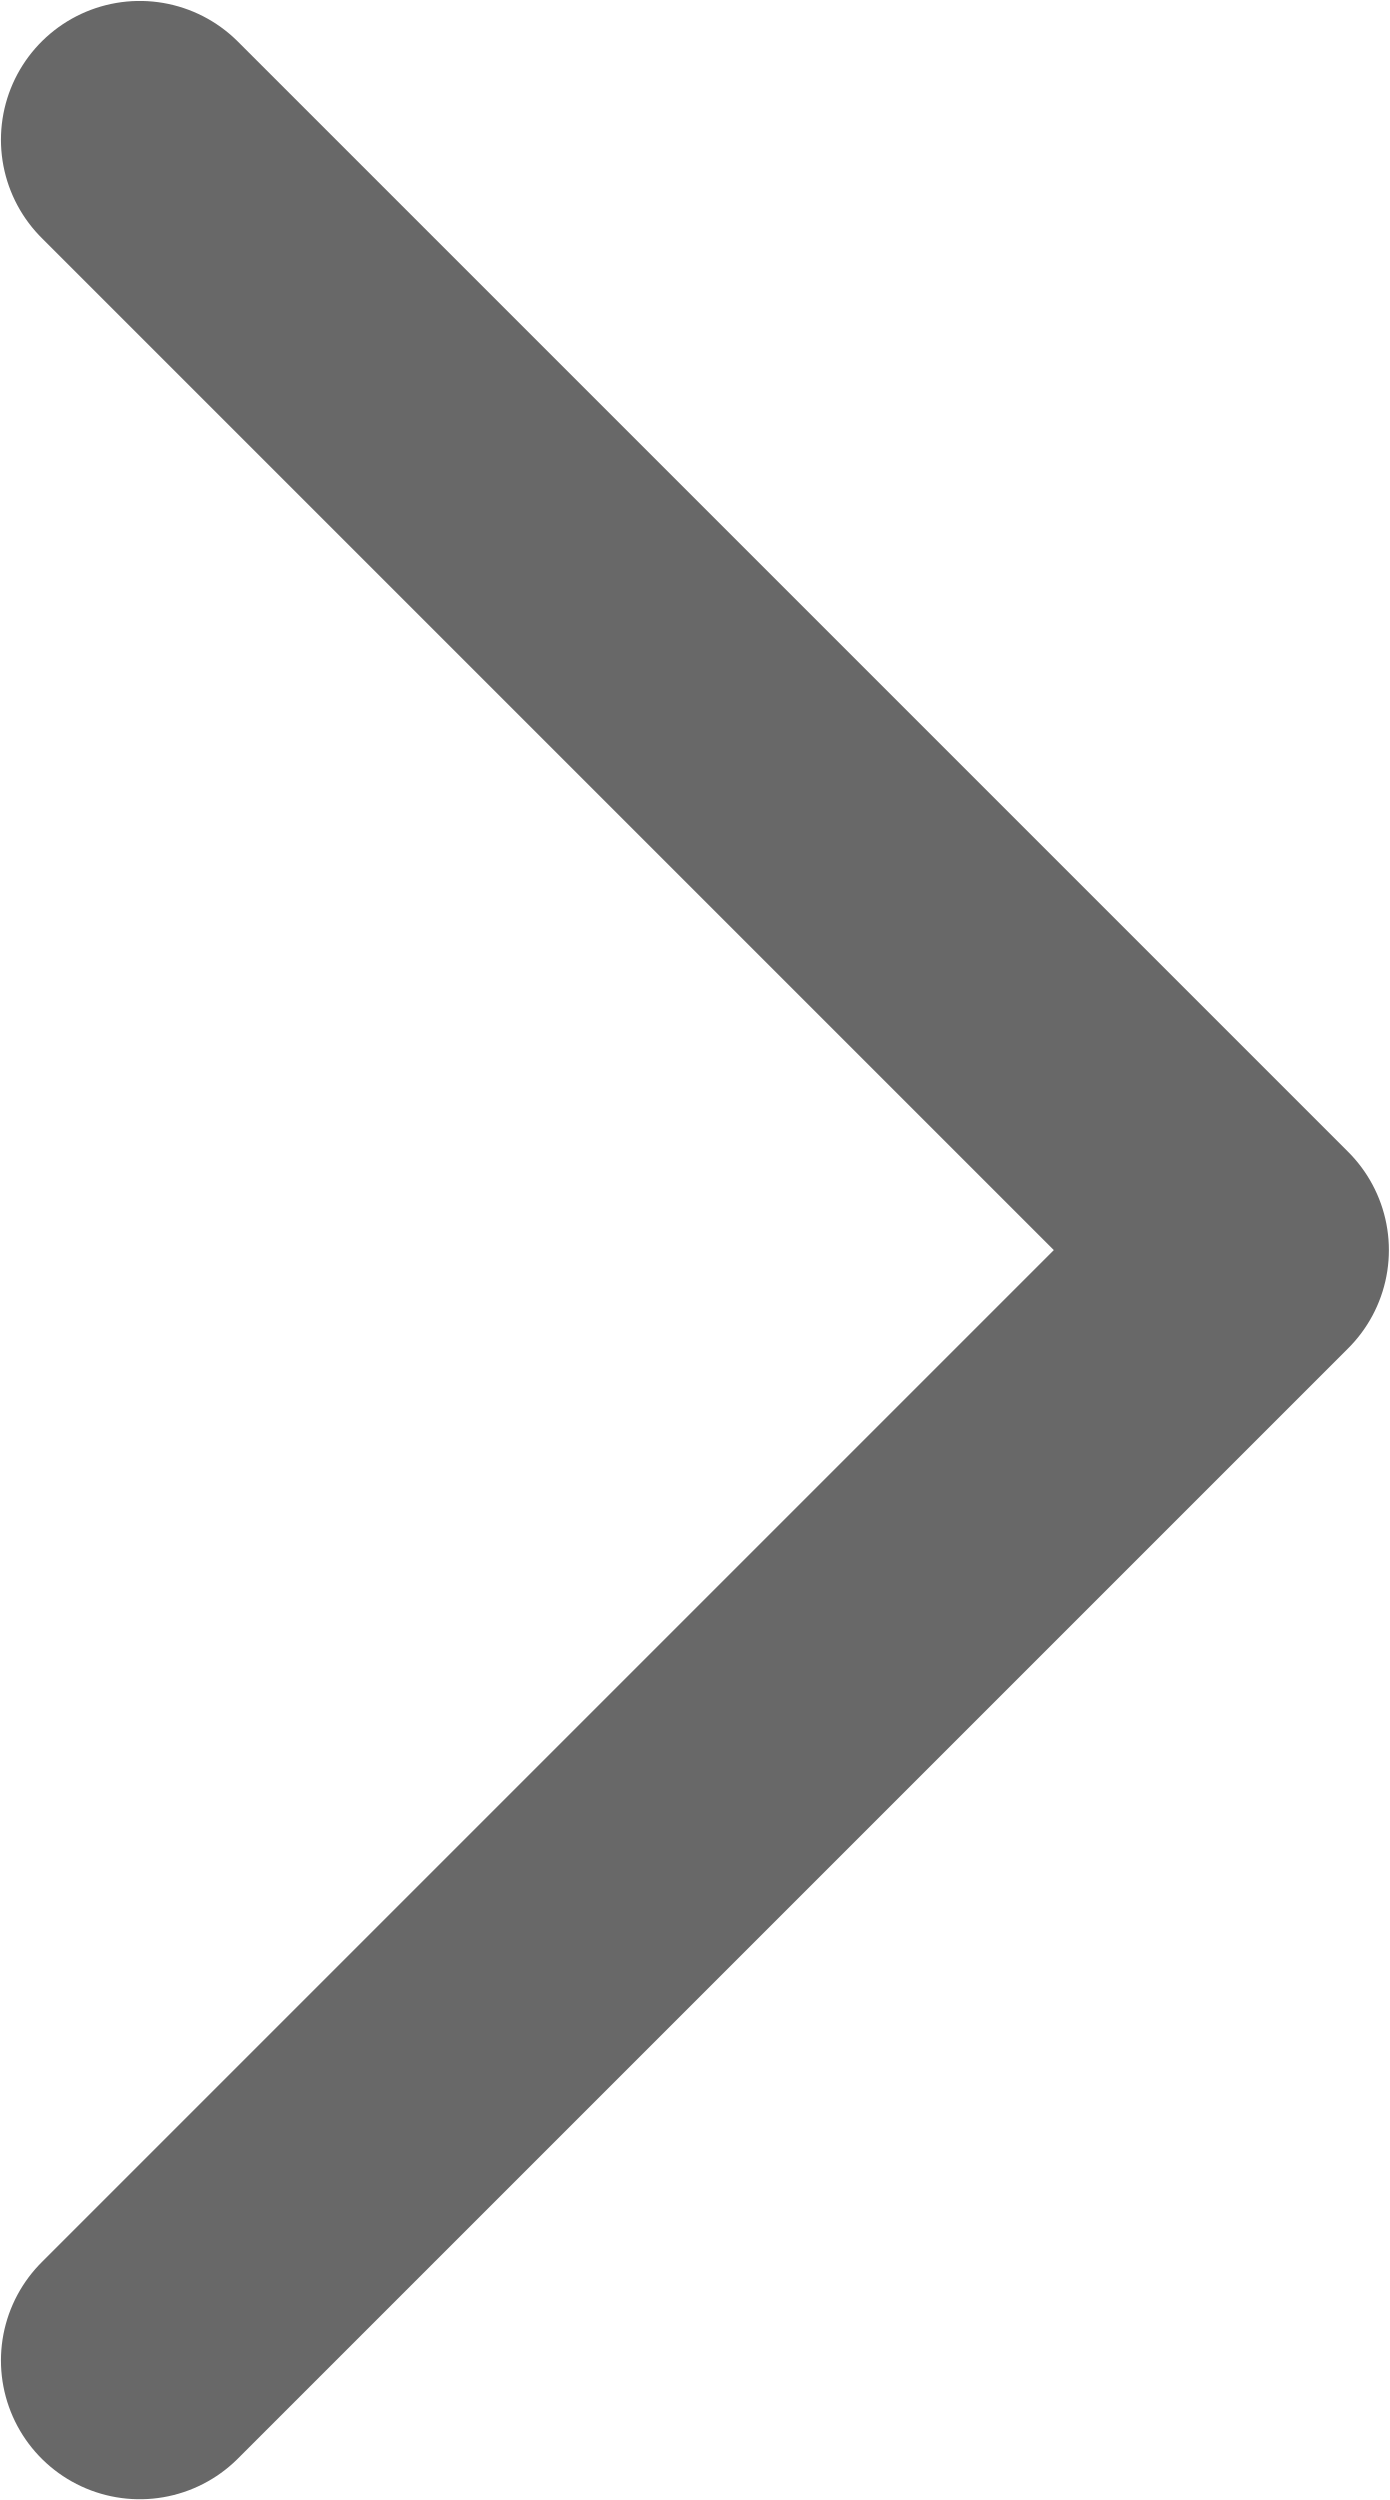
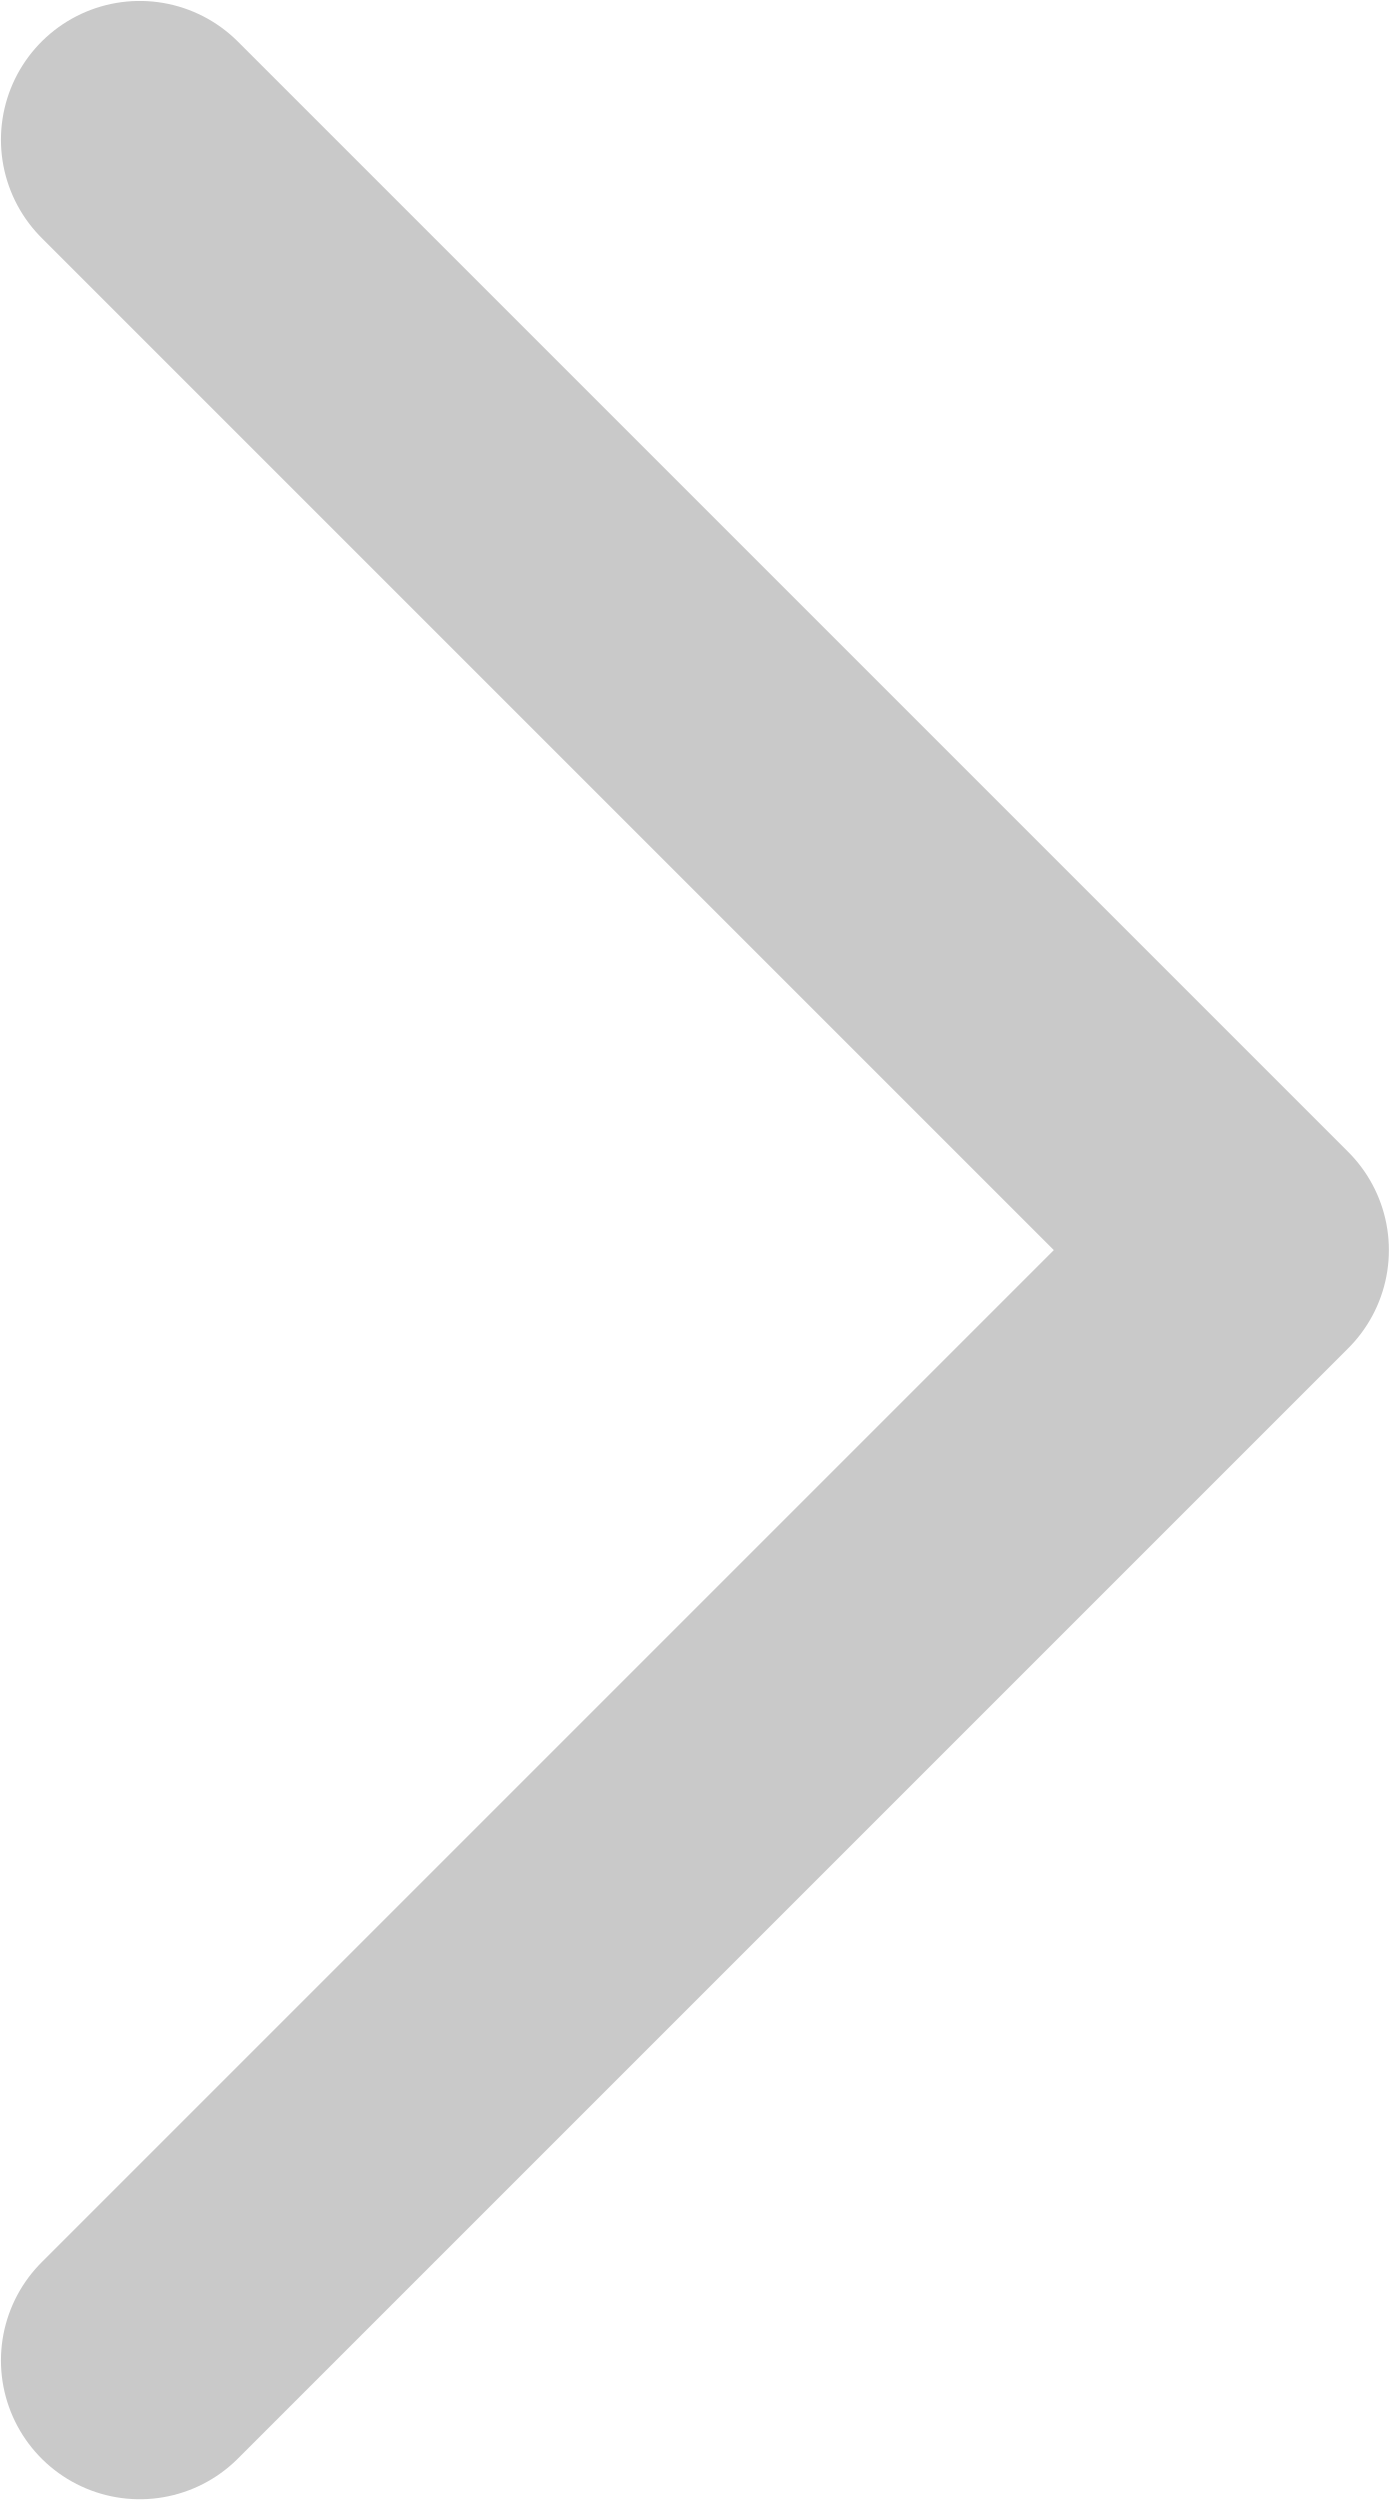
<svg xmlns="http://www.w3.org/2000/svg" width="1183" height="2129" viewBox="0 0 1183 2129" fill="none">
-   <path d="M119 119L1064.58 1064.58L119 2010.16" stroke="#686868" stroke-width="236.394" stroke-linecap="round" stroke-linejoin="round" />
+   <path d="M119 119L1064.58 1064.58L119 2010.16" stroke="#C9C9C9" stroke-width="236.394" stroke-linecap="round" stroke-linejoin="round" />
</svg>
